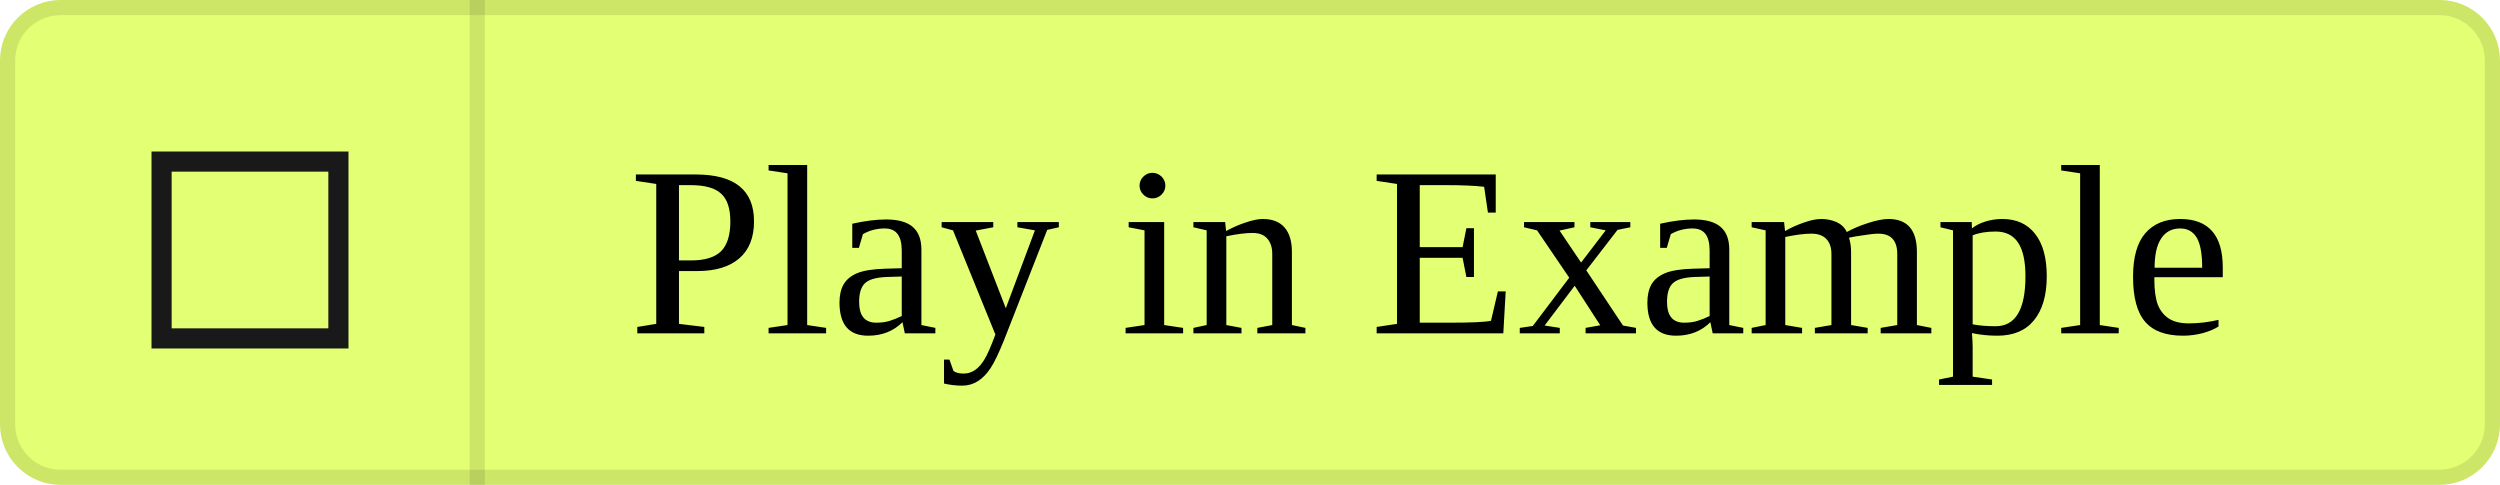
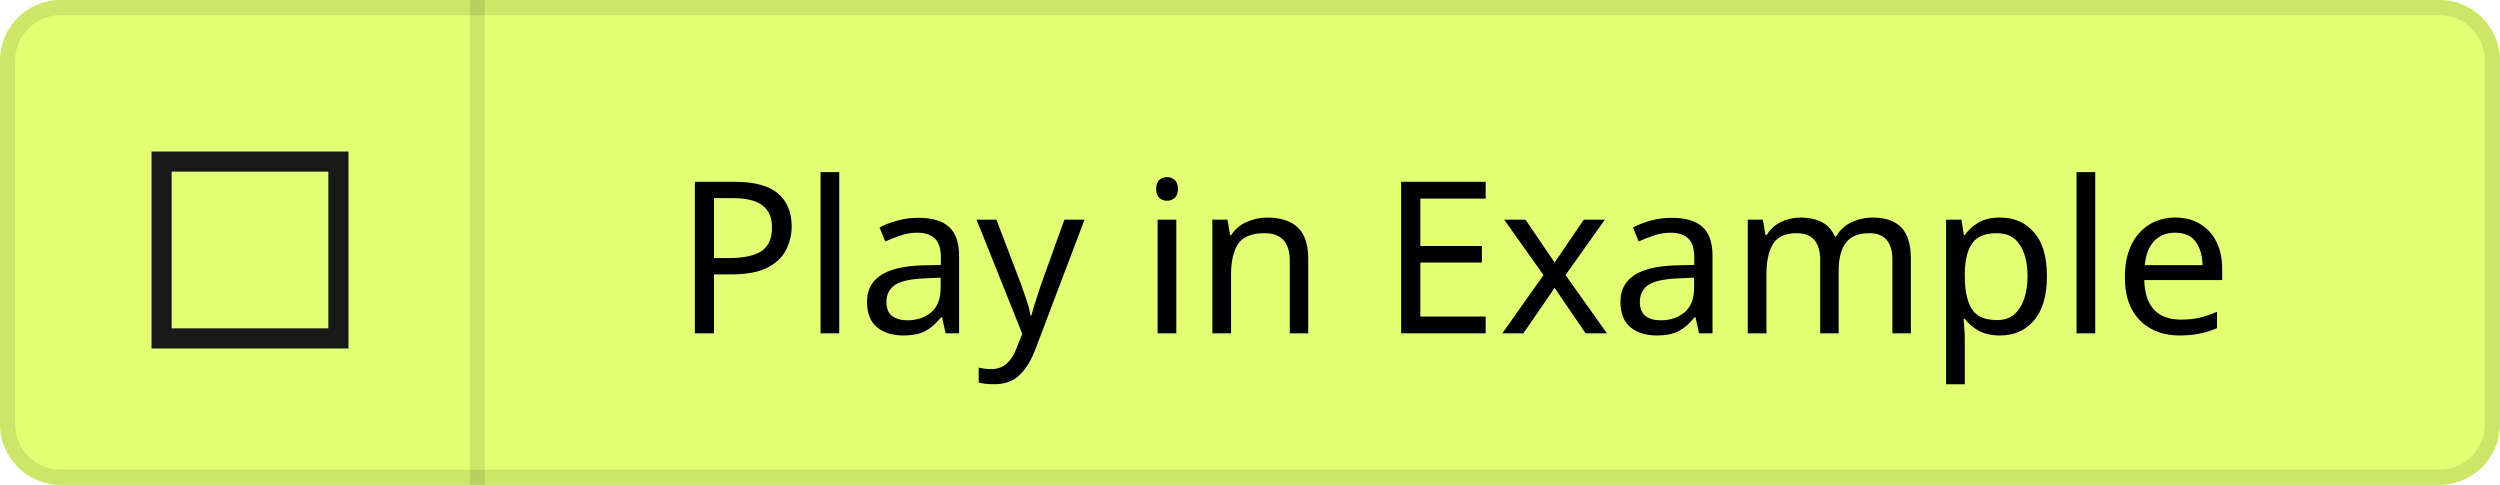
<svg xmlns="http://www.w3.org/2000/svg" width="165" height="32" viewBox="0 0 165 32" fill="none">
  <rect width="165" height="32" rx="4" fill="#E3FF73" />
  <rect x="0.5" y="0.5" width="164" height="31" rx="3.5" stroke="black" stroke-opacity="0.1" />
  <line x1="31.5" y1="2.18557e-08" x2="31.5" y2="32" stroke="black" stroke-opacity="0.1" />
  <path fill-rule="evenodd" clip-rule="evenodd" d="M10 10L23 10V23H10V10ZM21.671 11.329V21.671H11.329V11.329H21.671Z" fill="#191919" />
-   <text x="41.5" y="22" font-size="16" fill="#000">Play in Example</text>
+   <text x="44.5" y="22" font-size="14" fill="#000" font-family="system-ui, sans-serif">Play in Example</text>
</svg>
